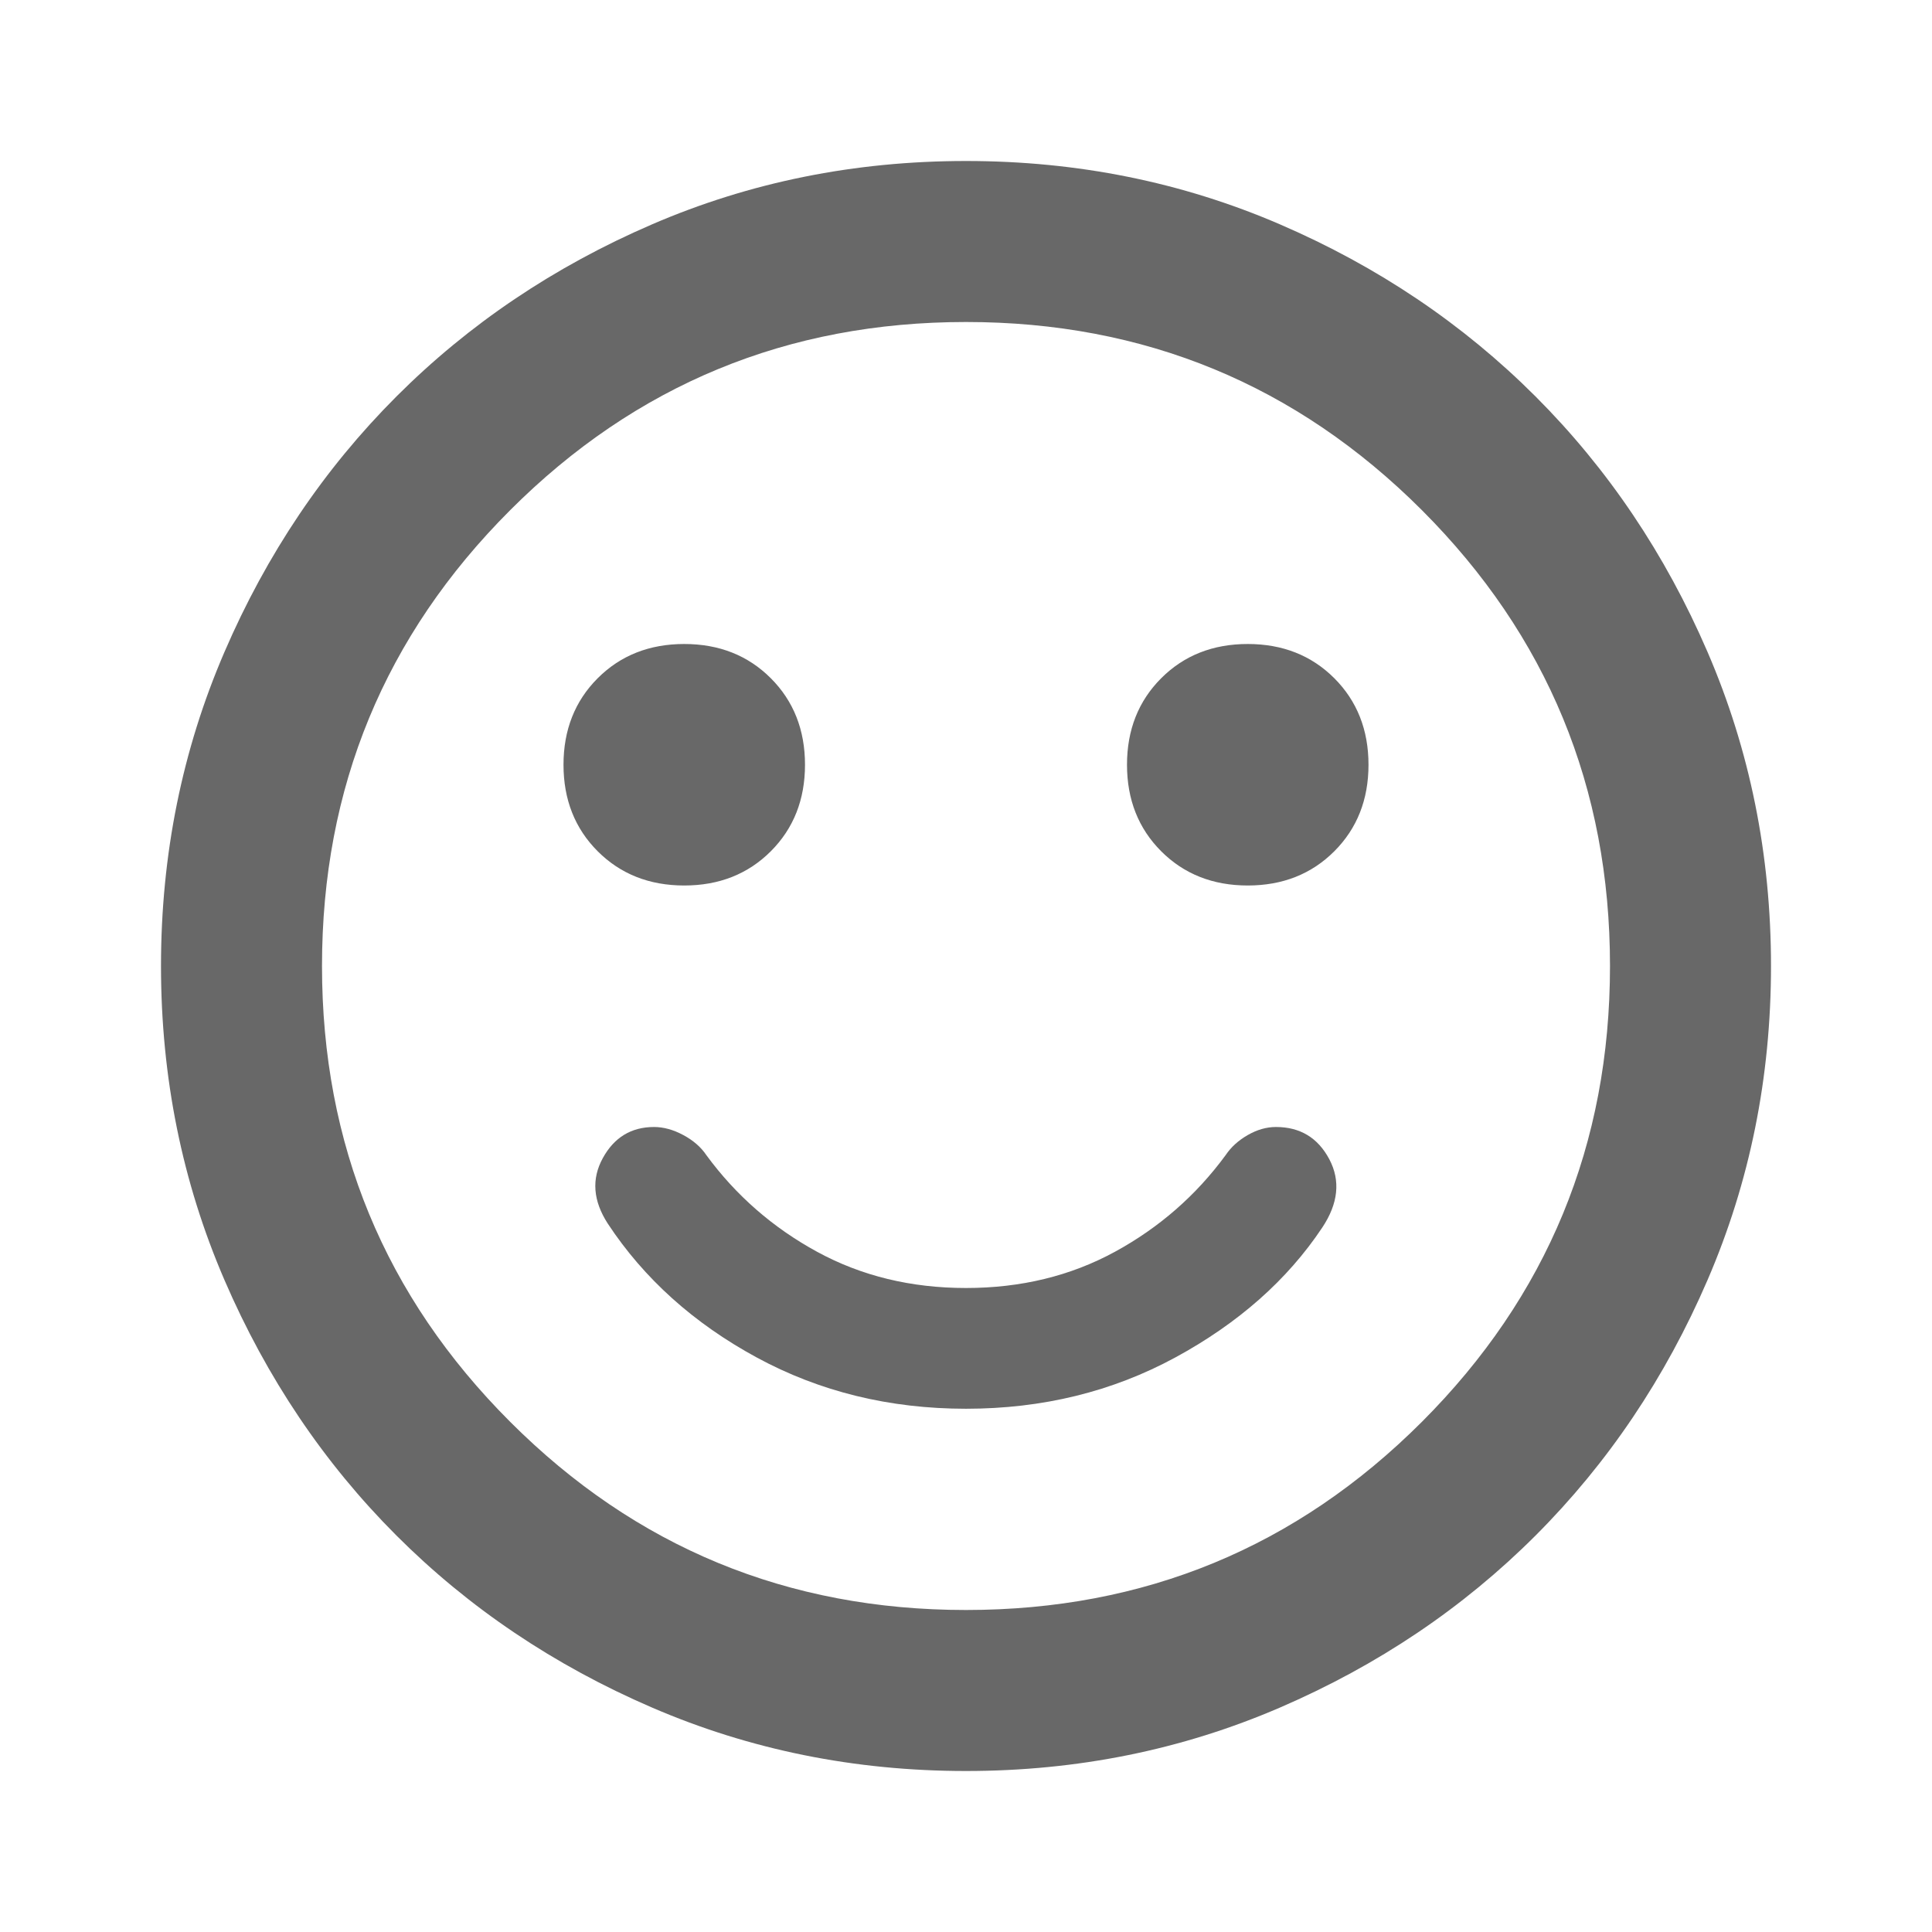
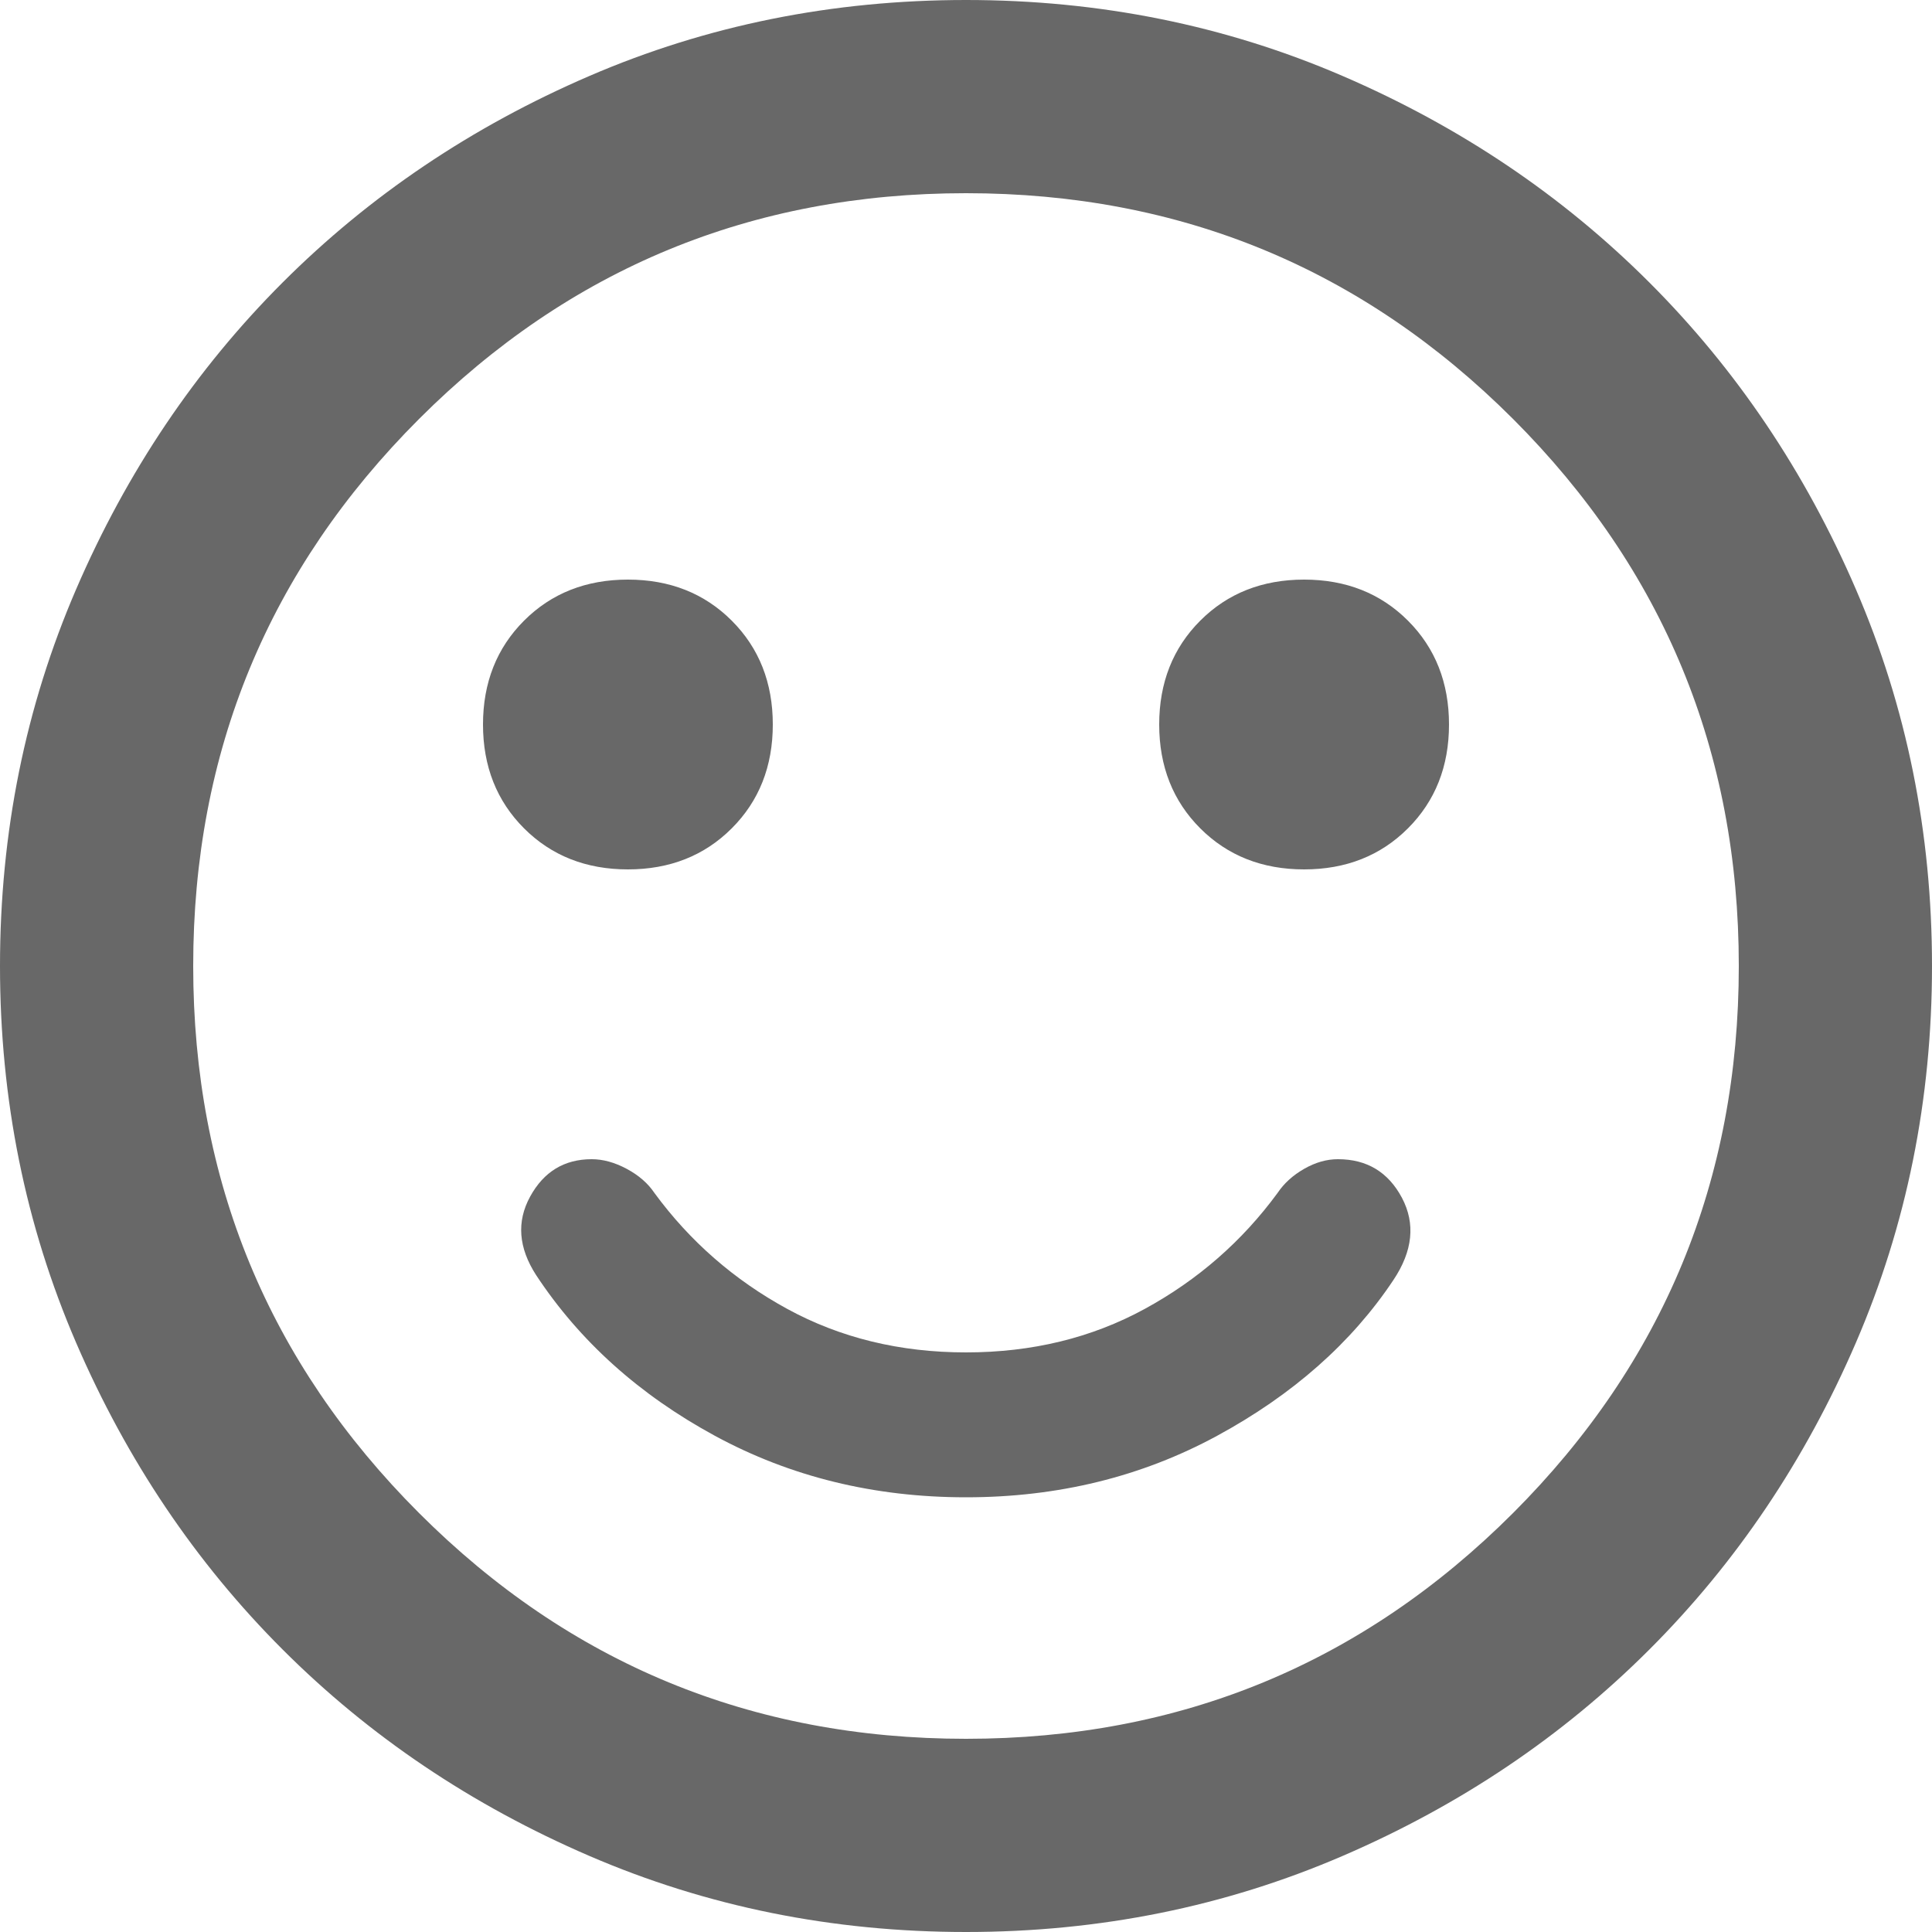
- <svg xmlns="http://www.w3.org/2000/svg" width="24" height="24" viewBox="0 0 24 24" fill="none">
-   <mask id="mask0_117316_2389" style="mask-type:alpha" maskUnits="userSpaceOnUse" x="0" y="0" width="24" height="24">
-     <rect width="24" height="24" fill="#D9D9D9" />
-   </mask>
-   <g mask="url(#mask0_117316_2389)">
-     <path d="M15.5 11C15.933 11 16.292 10.858 16.575 10.575C16.858 10.292 17 9.933 17 9.5C17 9.067 16.858 8.708 16.575 8.425C16.292 8.142 15.933 8 15.5 8C15.067 8 14.708 8.142 14.425 8.425C14.142 8.708 14 9.067 14 9.5C14 9.933 14.142 10.292 14.425 10.575C14.708 10.858 15.067 11 15.5 11ZM8.5 11C8.933 11 9.292 10.858 9.575 10.575C9.858 10.292 10 9.933 10 9.5C10 9.067 9.858 8.708 9.575 8.425C9.292 8.142 8.933 8 8.5 8C8.067 8 7.708 8.142 7.425 8.425C7.142 8.708 7 9.067 7 9.5C7 9.933 7.142 10.292 7.425 10.575C7.708 10.858 8.067 11 8.5 11ZM12 17.5C12.95 17.5 13.817 17.288 14.6 16.863C15.383 16.438 15.992 15.9 16.425 15.25C16.625 14.95 16.654 14.667 16.513 14.4C16.371 14.133 16.15 14 15.85 14C15.733 14 15.617 14.033 15.5 14.1C15.383 14.167 15.292 14.25 15.225 14.35C14.858 14.85 14.4 15.25 13.85 15.55C13.3 15.85 12.683 16 12 16C11.317 16 10.7 15.85 10.15 15.55C9.6 15.25 9.142 14.85 8.775 14.35C8.708 14.25 8.613 14.167 8.488 14.1C8.363 14.033 8.242 14 8.125 14C7.842 14 7.629 14.129 7.488 14.387C7.346 14.646 7.367 14.917 7.55 15.2C8 15.883 8.617 16.438 9.4 16.863C10.183 17.288 11.05 17.5 12 17.5ZM12 22C10.617 22 9.317 21.737 8.1 21.212C6.883 20.687 5.825 19.975 4.925 19.075C4.025 18.175 3.313 17.117 2.788 15.9C2.263 14.683 2 13.383 2 12C2 10.617 2.263 9.317 2.788 8.1C3.313 6.883 4.025 5.825 4.925 4.925C5.825 4.025 6.883 3.312 8.1 2.787C9.317 2.262 10.617 2 12 2C13.383 2 14.683 2.262 15.9 2.787C17.117 3.312 18.175 4.025 19.075 4.925C19.975 5.825 20.687 6.883 21.212 8.1C21.737 9.317 22 10.617 22 12C22 13.383 21.737 14.683 21.212 15.9C20.687 17.117 19.975 18.175 19.075 19.075C18.175 19.975 17.117 20.687 15.9 21.212C14.683 21.737 13.383 22 12 22ZM12 20C14.217 20 16.104 19.221 17.663 17.663C19.221 16.104 20 14.217 20 12C20 9.783 19.221 7.896 17.663 6.337C16.104 4.779 14.217 4 12 4C9.783 4 7.896 4.779 6.338 6.337C4.779 7.896 4 9.783 4 12C4 14.217 4.779 16.104 6.338 17.663C7.896 19.221 9.783 20 12 20Z" fill="#686868" />
-   </g>
+ <svg xmlns="http://www.w3.org/2000/svg" width="20" height="20" viewBox="0 0 20 20" fill="none">
+   <path d="M13.5 9C13.933 9 14.292 8.858 14.575 8.575C14.858 8.292 15 7.933 15 7.5C15 7.067 14.858 6.708 14.575 6.425C14.292 6.142 13.933 6 13.5 6C13.067 6 12.708 6.142 12.425 6.425C12.142 6.708 12 7.067 12 7.5C12 7.933 12.142 8.292 12.425 8.575C12.708 8.858 13.067 9 13.5 9ZM6.5 9C6.933 9 7.292 8.858 7.575 8.575C7.858 8.292 8 7.933 8 7.5C8 7.067 7.858 6.708 7.575 6.425C7.292 6.142 6.933 6 6.5 6C6.067 6 5.708 6.142 5.425 6.425C5.142 6.708 5 7.067 5 7.5C5 7.933 5.142 8.292 5.425 8.575C5.708 8.858 6.067 9 6.5 9ZM10 15.5C10.95 15.5 11.817 15.288 12.6 14.863C13.383 14.438 13.992 13.9 14.425 13.25C14.625 12.95 14.654 12.667 14.513 12.4C14.371 12.133 14.15 12 13.85 12C13.733 12 13.617 12.033 13.5 12.1C13.383 12.167 13.292 12.25 13.225 12.35C12.858 12.85 12.4 13.25 11.85 13.55C11.3 13.85 10.683 14 10 14C9.317 14 8.7 13.85 8.15 13.55C7.6 13.25 7.142 12.85 6.775 12.35C6.708 12.25 6.613 12.167 6.488 12.1C6.363 12.033 6.242 12 6.125 12C5.842 12 5.629 12.129 5.488 12.387C5.346 12.646 5.367 12.917 5.55 13.2C6 13.883 6.617 14.438 7.4 14.863C8.183 15.288 9.05 15.5 10 15.5ZM10 20C8.617 20 7.317 19.737 6.1 19.212C4.883 18.687 3.825 17.975 2.925 17.075C2.025 16.175 1.313 15.117 0.788 13.9C0.263 12.683 0 11.383 0 10C0 8.617 0.263 7.317 0.788 6.1C1.313 4.883 2.025 3.825 2.925 2.925C3.825 2.025 4.883 1.312 6.1 0.787C7.317 0.262 8.617 0 10 0C11.383 0 12.683 0.262 13.9 0.787C15.117 1.312 16.175 2.025 17.075 2.925C17.975 3.825 18.687 4.883 19.212 6.1C19.737 7.317 20 8.617 20 10C20 11.383 19.737 12.683 19.212 13.9C18.687 15.117 17.975 16.175 17.075 17.075C16.175 17.975 15.117 18.687 13.9 19.212C12.683 19.737 11.383 20 10 20ZM10 18C12.217 18 14.104 17.221 15.663 15.663C17.221 14.104 18 12.217 18 10C18 7.783 17.221 5.896 15.663 4.337C14.104 2.779 12.217 2 10 2C7.783 2 5.896 2.779 4.338 4.337C2.779 5.896 2 7.783 2 10C2 12.217 2.779 14.104 4.338 15.663C5.896 17.221 7.783 18 10 18Z" fill="#686868" />
</svg>
